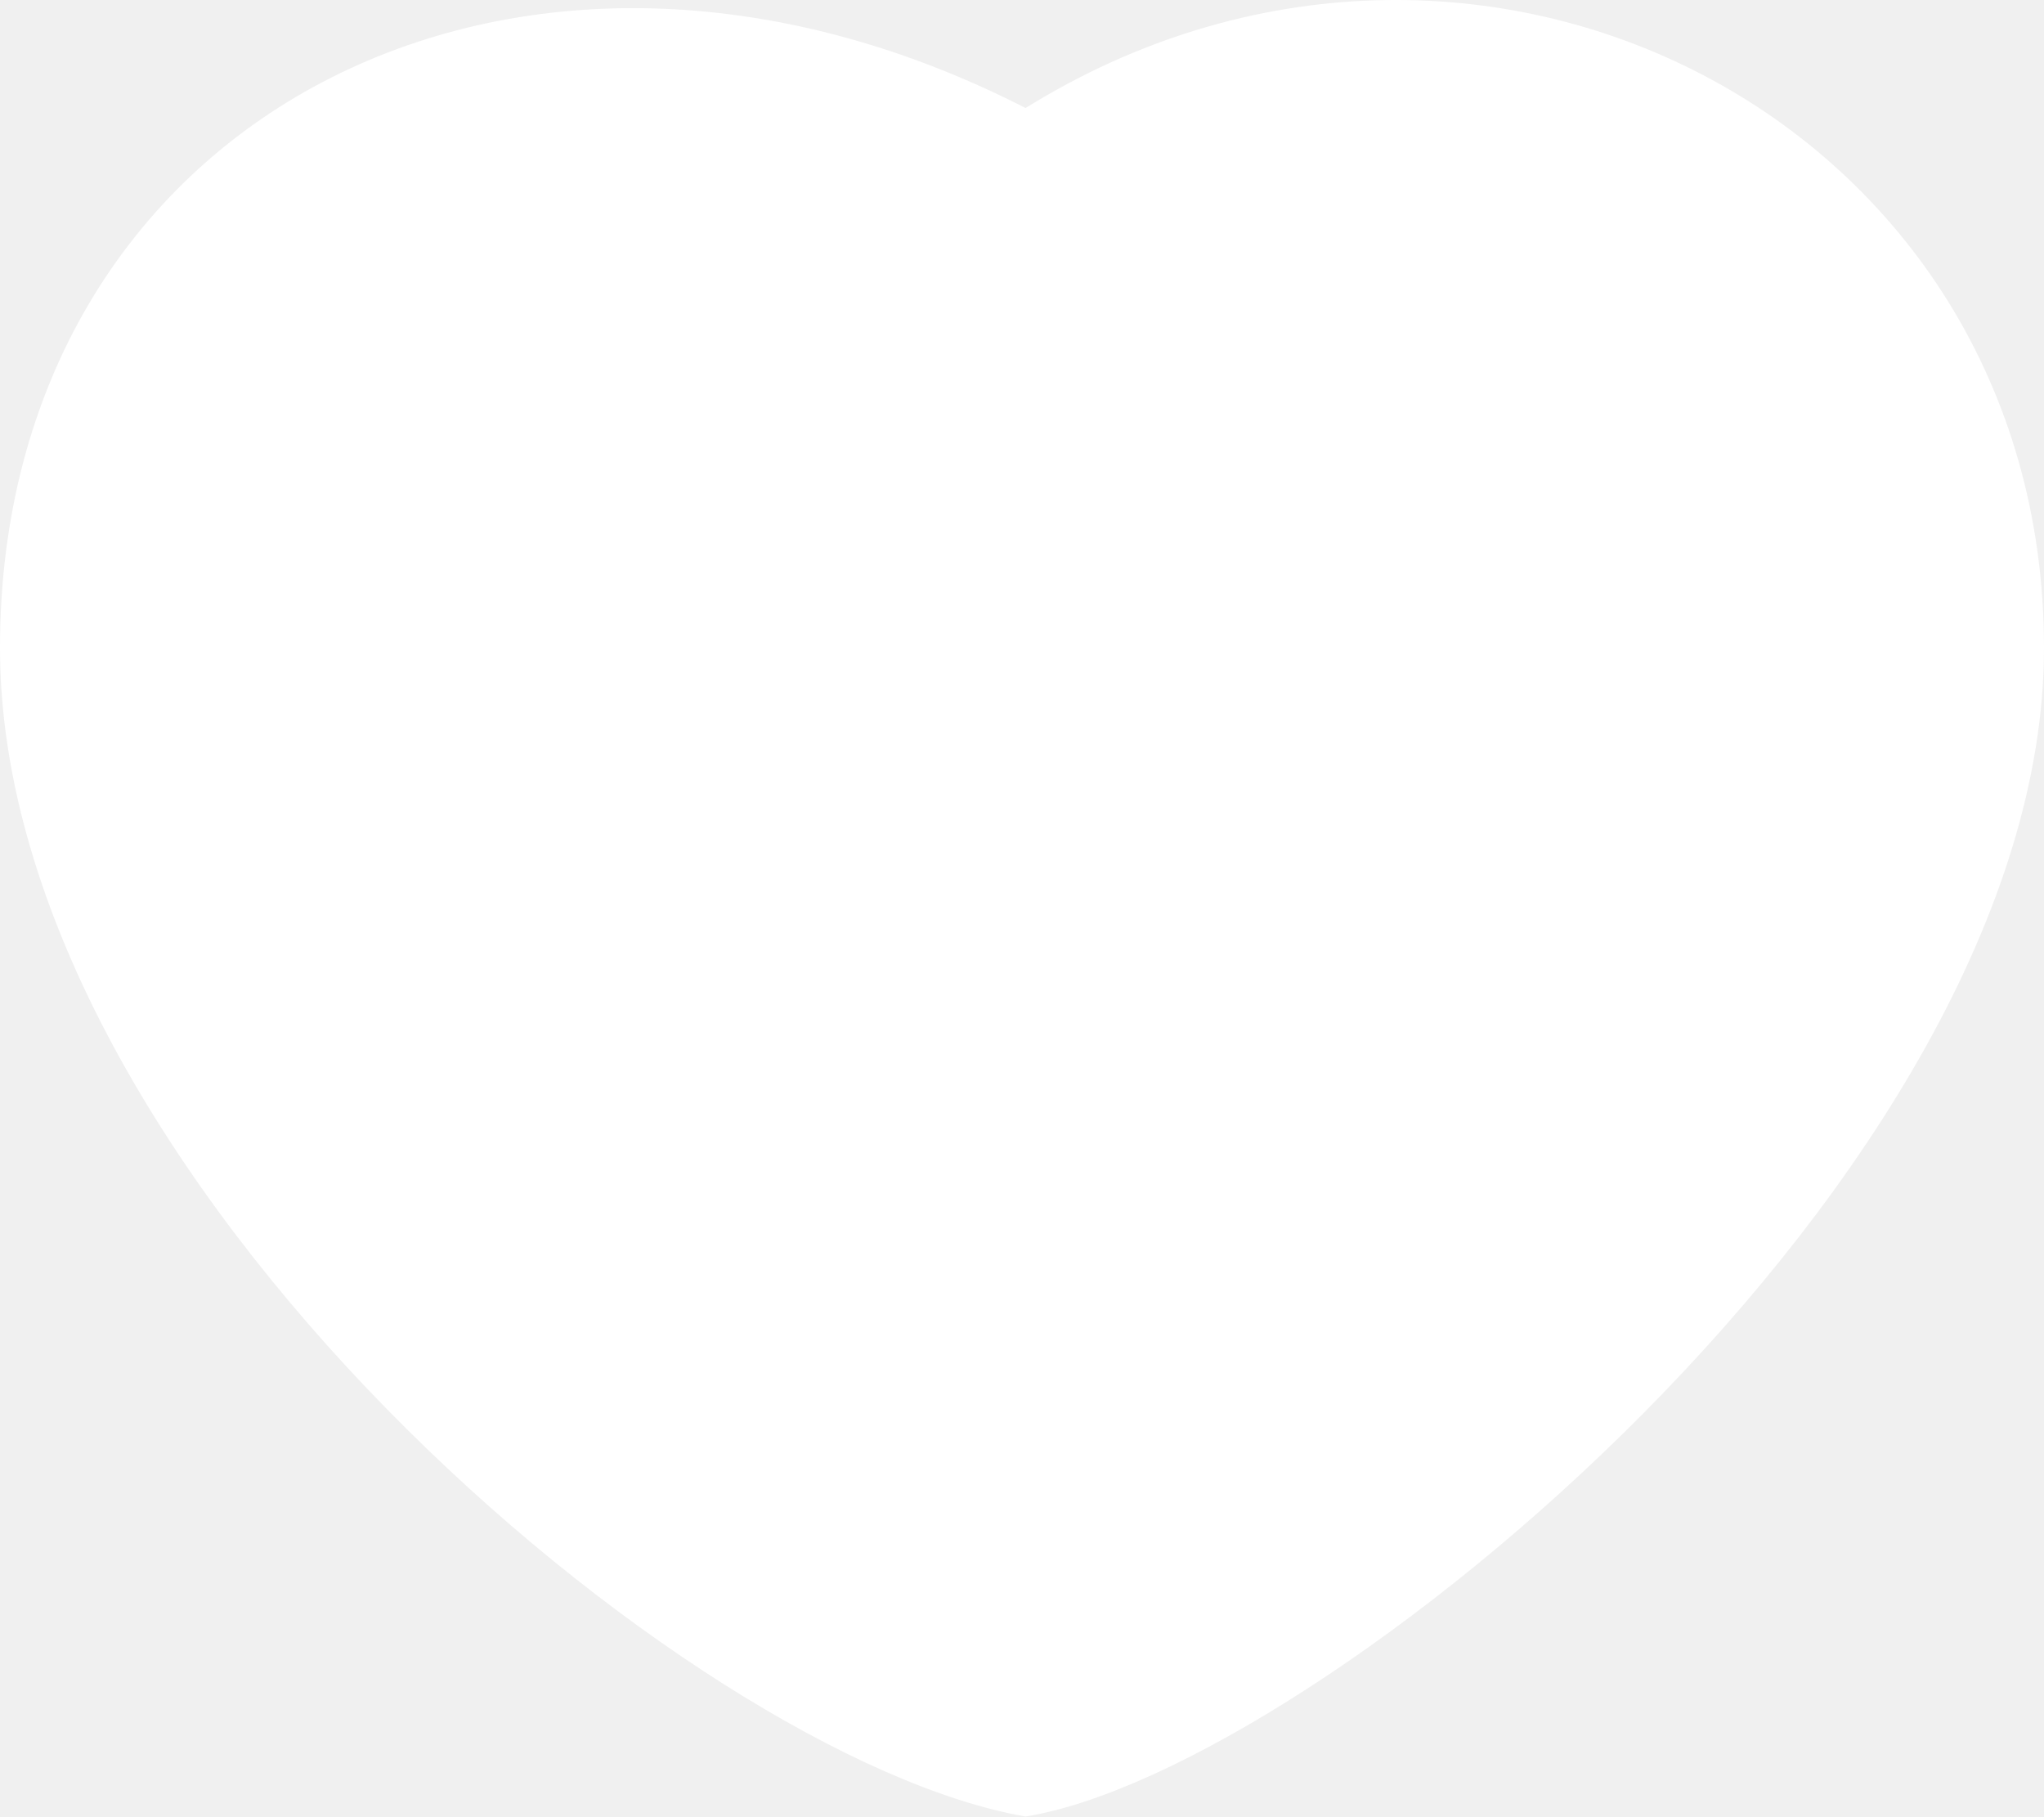
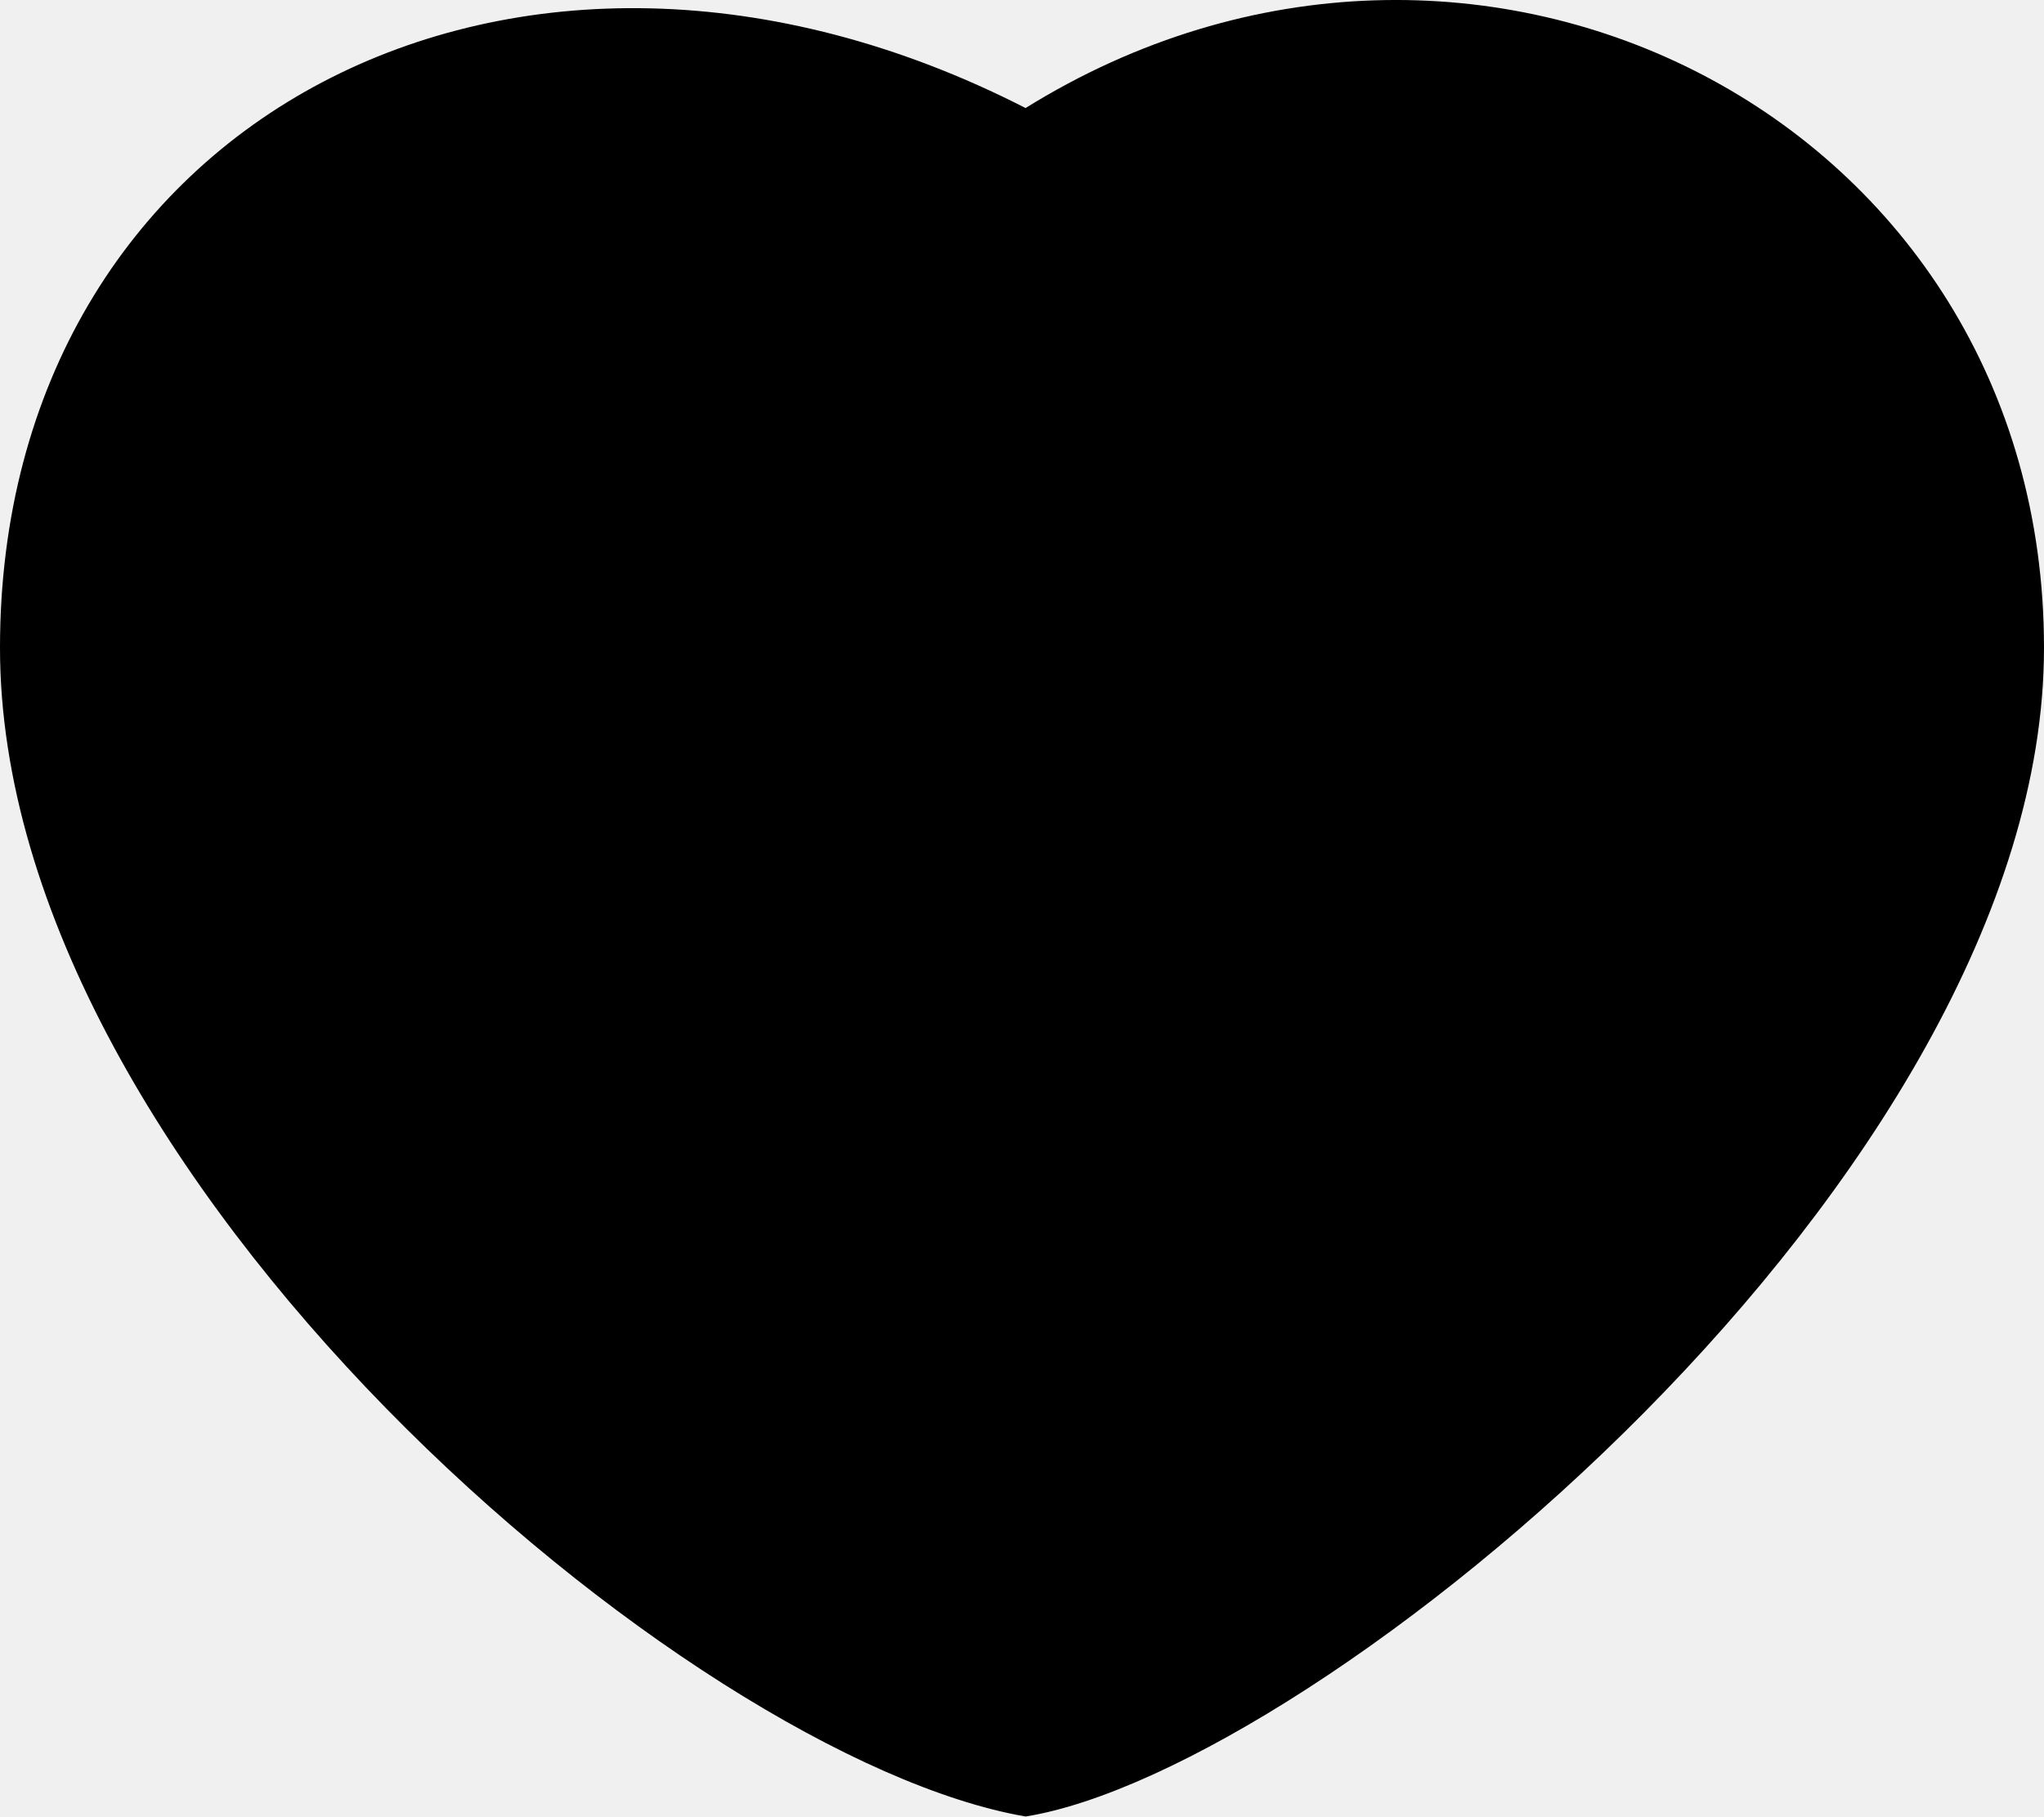
<svg xmlns="http://www.w3.org/2000/svg" viewBox="0 0 32.235 28.643" version="1.1" width="32.235pt" height="28.643pt" id="svg29">
  <defs id="defs2" />
  <g id="Background" transform="translate(-27.17907,-14.31042)">
-     <path style="fill:#ffffff;fill-rule:nonzero;stroke:none;stroke-width:0.695;stroke-linecap:butt;stroke-linejoin:miter;stroke-dasharray:none" d="m 43.353,42.953 c 4.592,-0.735 16.061,-10.101 16.061,-18.428 0,-8.327 -8.974,-12.913 -16.061,-8.511 -8.02,-4.102 -16.174,0.184 -16.174,8.511 0,8.327 10.848,17.51 16.174,18.428 z" id="path12" />
+     <path style="fill:#000000;fill-rule:nonzero;stroke:none;stroke-width:0.695;stroke-linecap:butt;stroke-linejoin:miter;stroke-dasharray:none" d="m 43.353,42.953 c 4.592,-0.735 16.061,-10.101 16.061,-18.428 0,-8.327 -8.974,-12.913 -16.061,-8.511 -8.02,-4.102 -16.174,0.184 -16.174,8.511 0,8.327 10.848,17.51 16.174,18.428 z" id="path12" />
  </g>
</svg>
